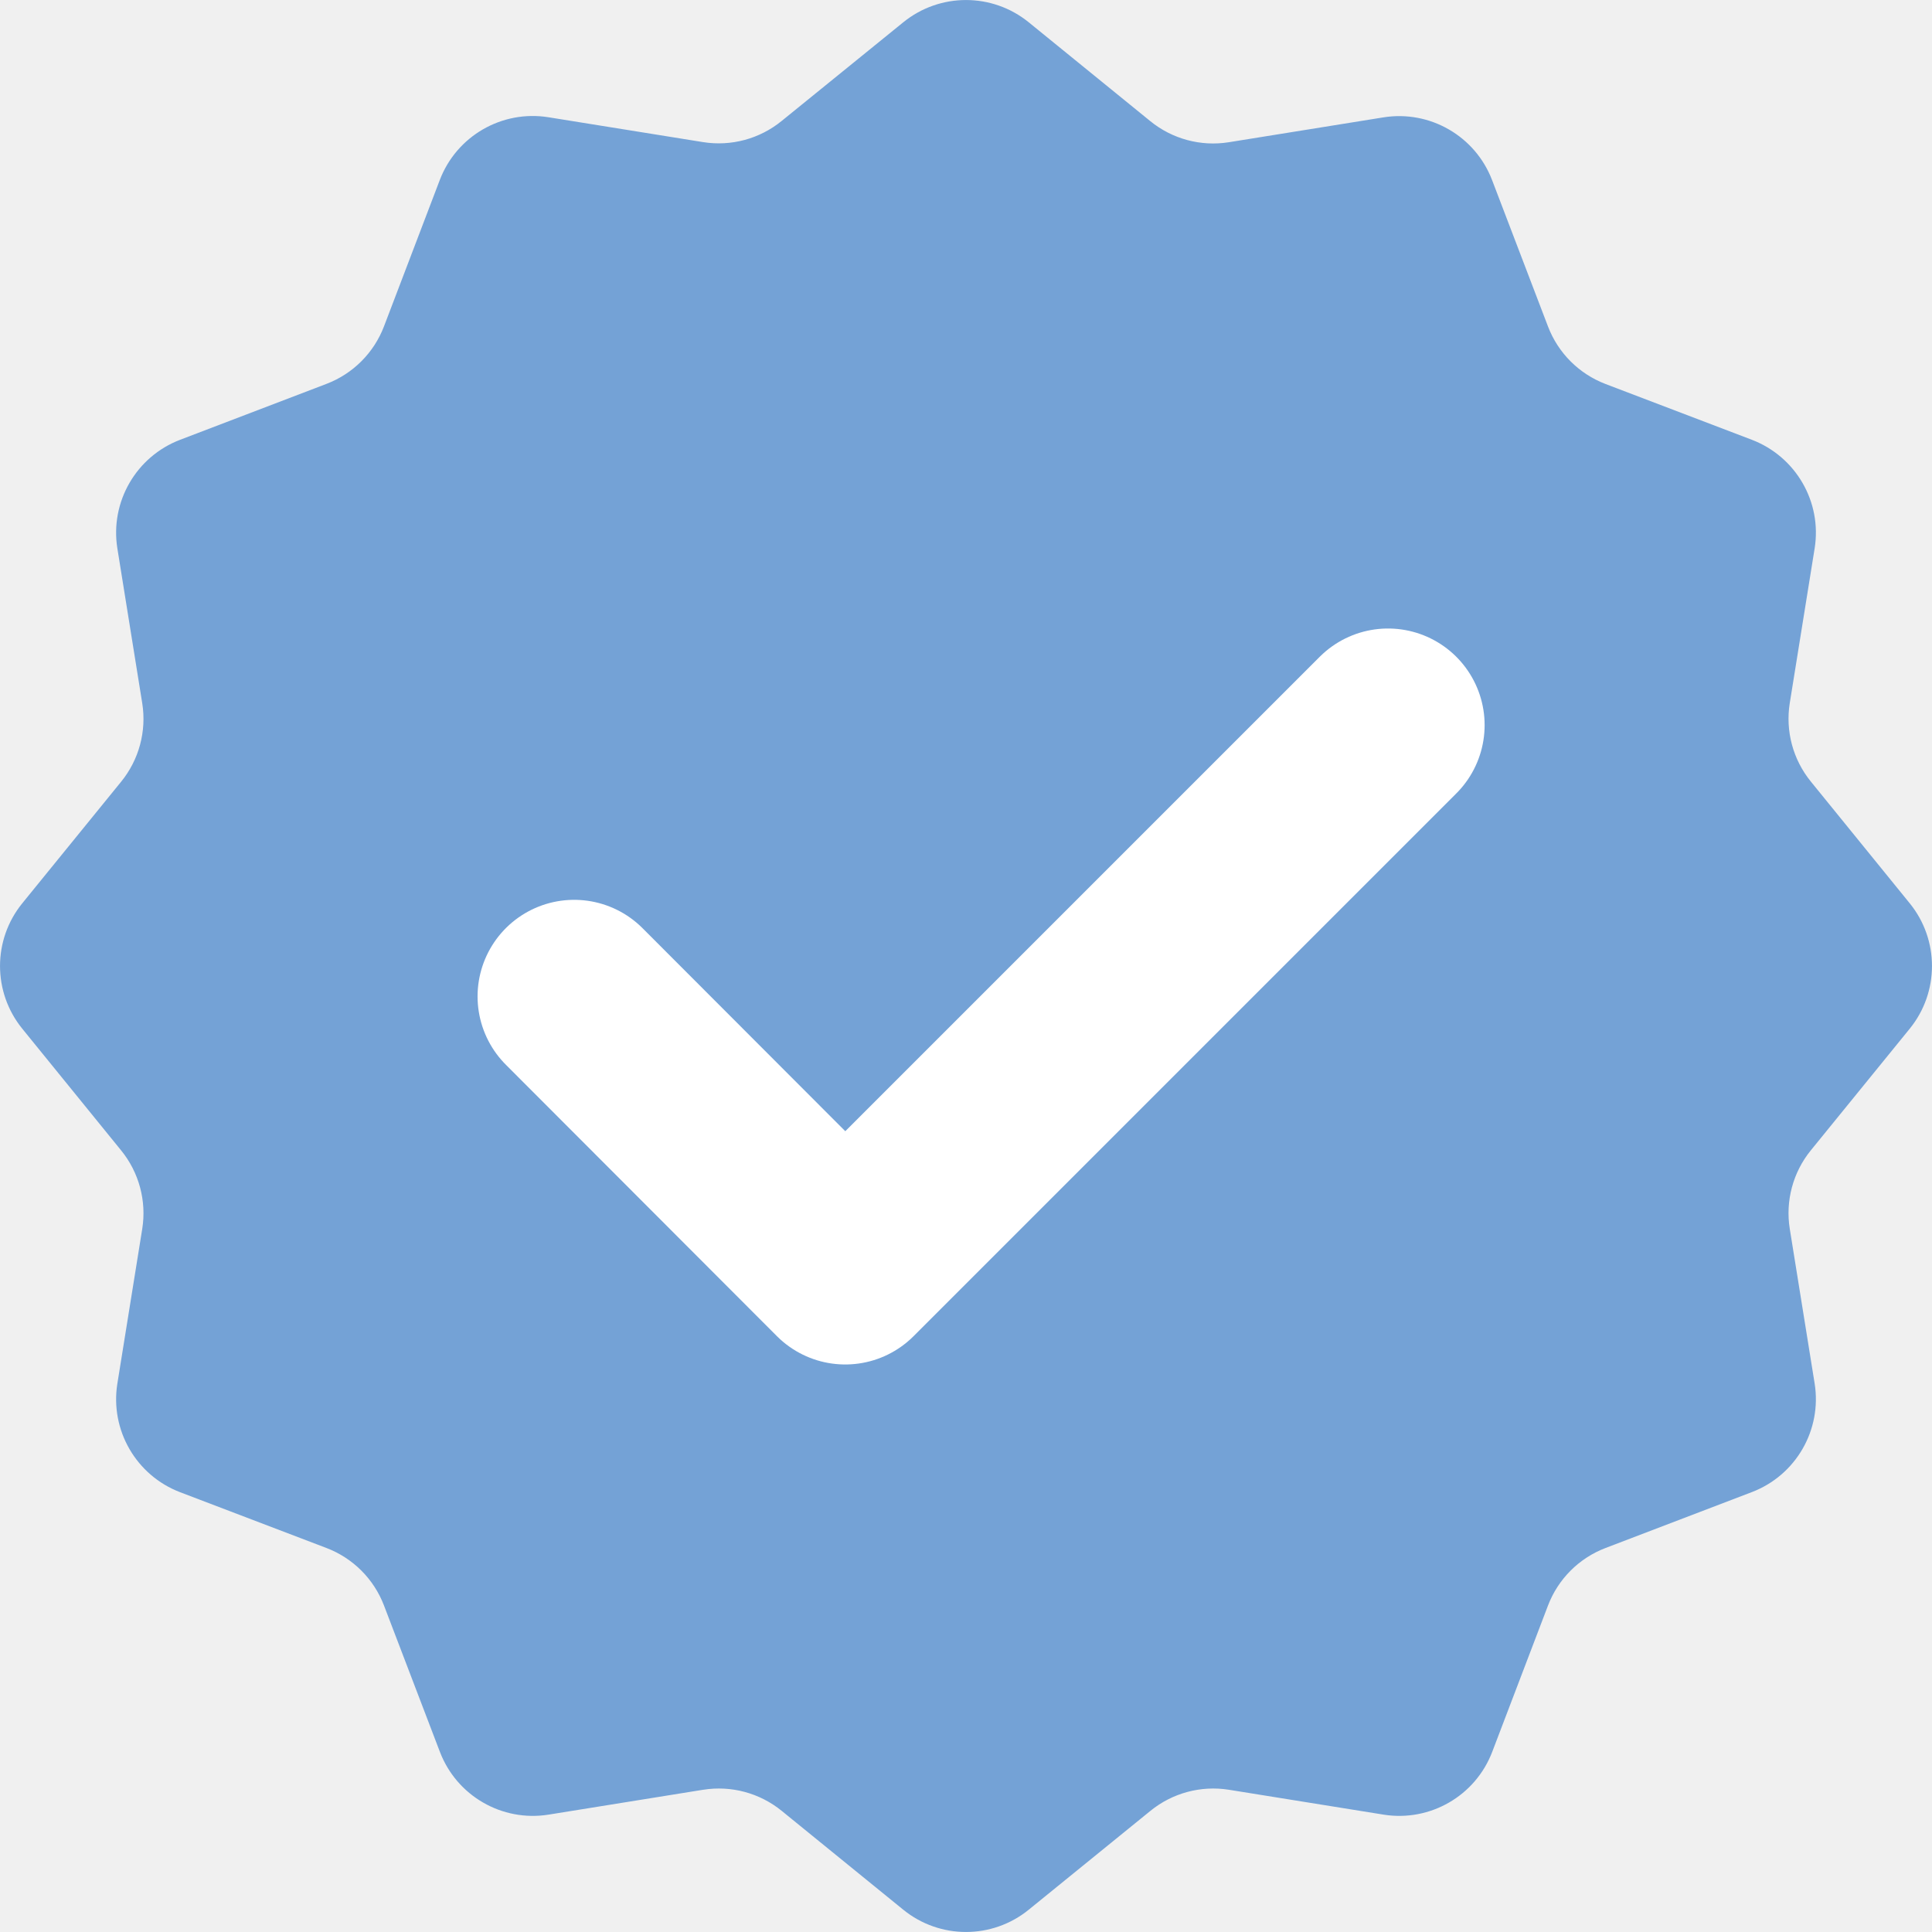
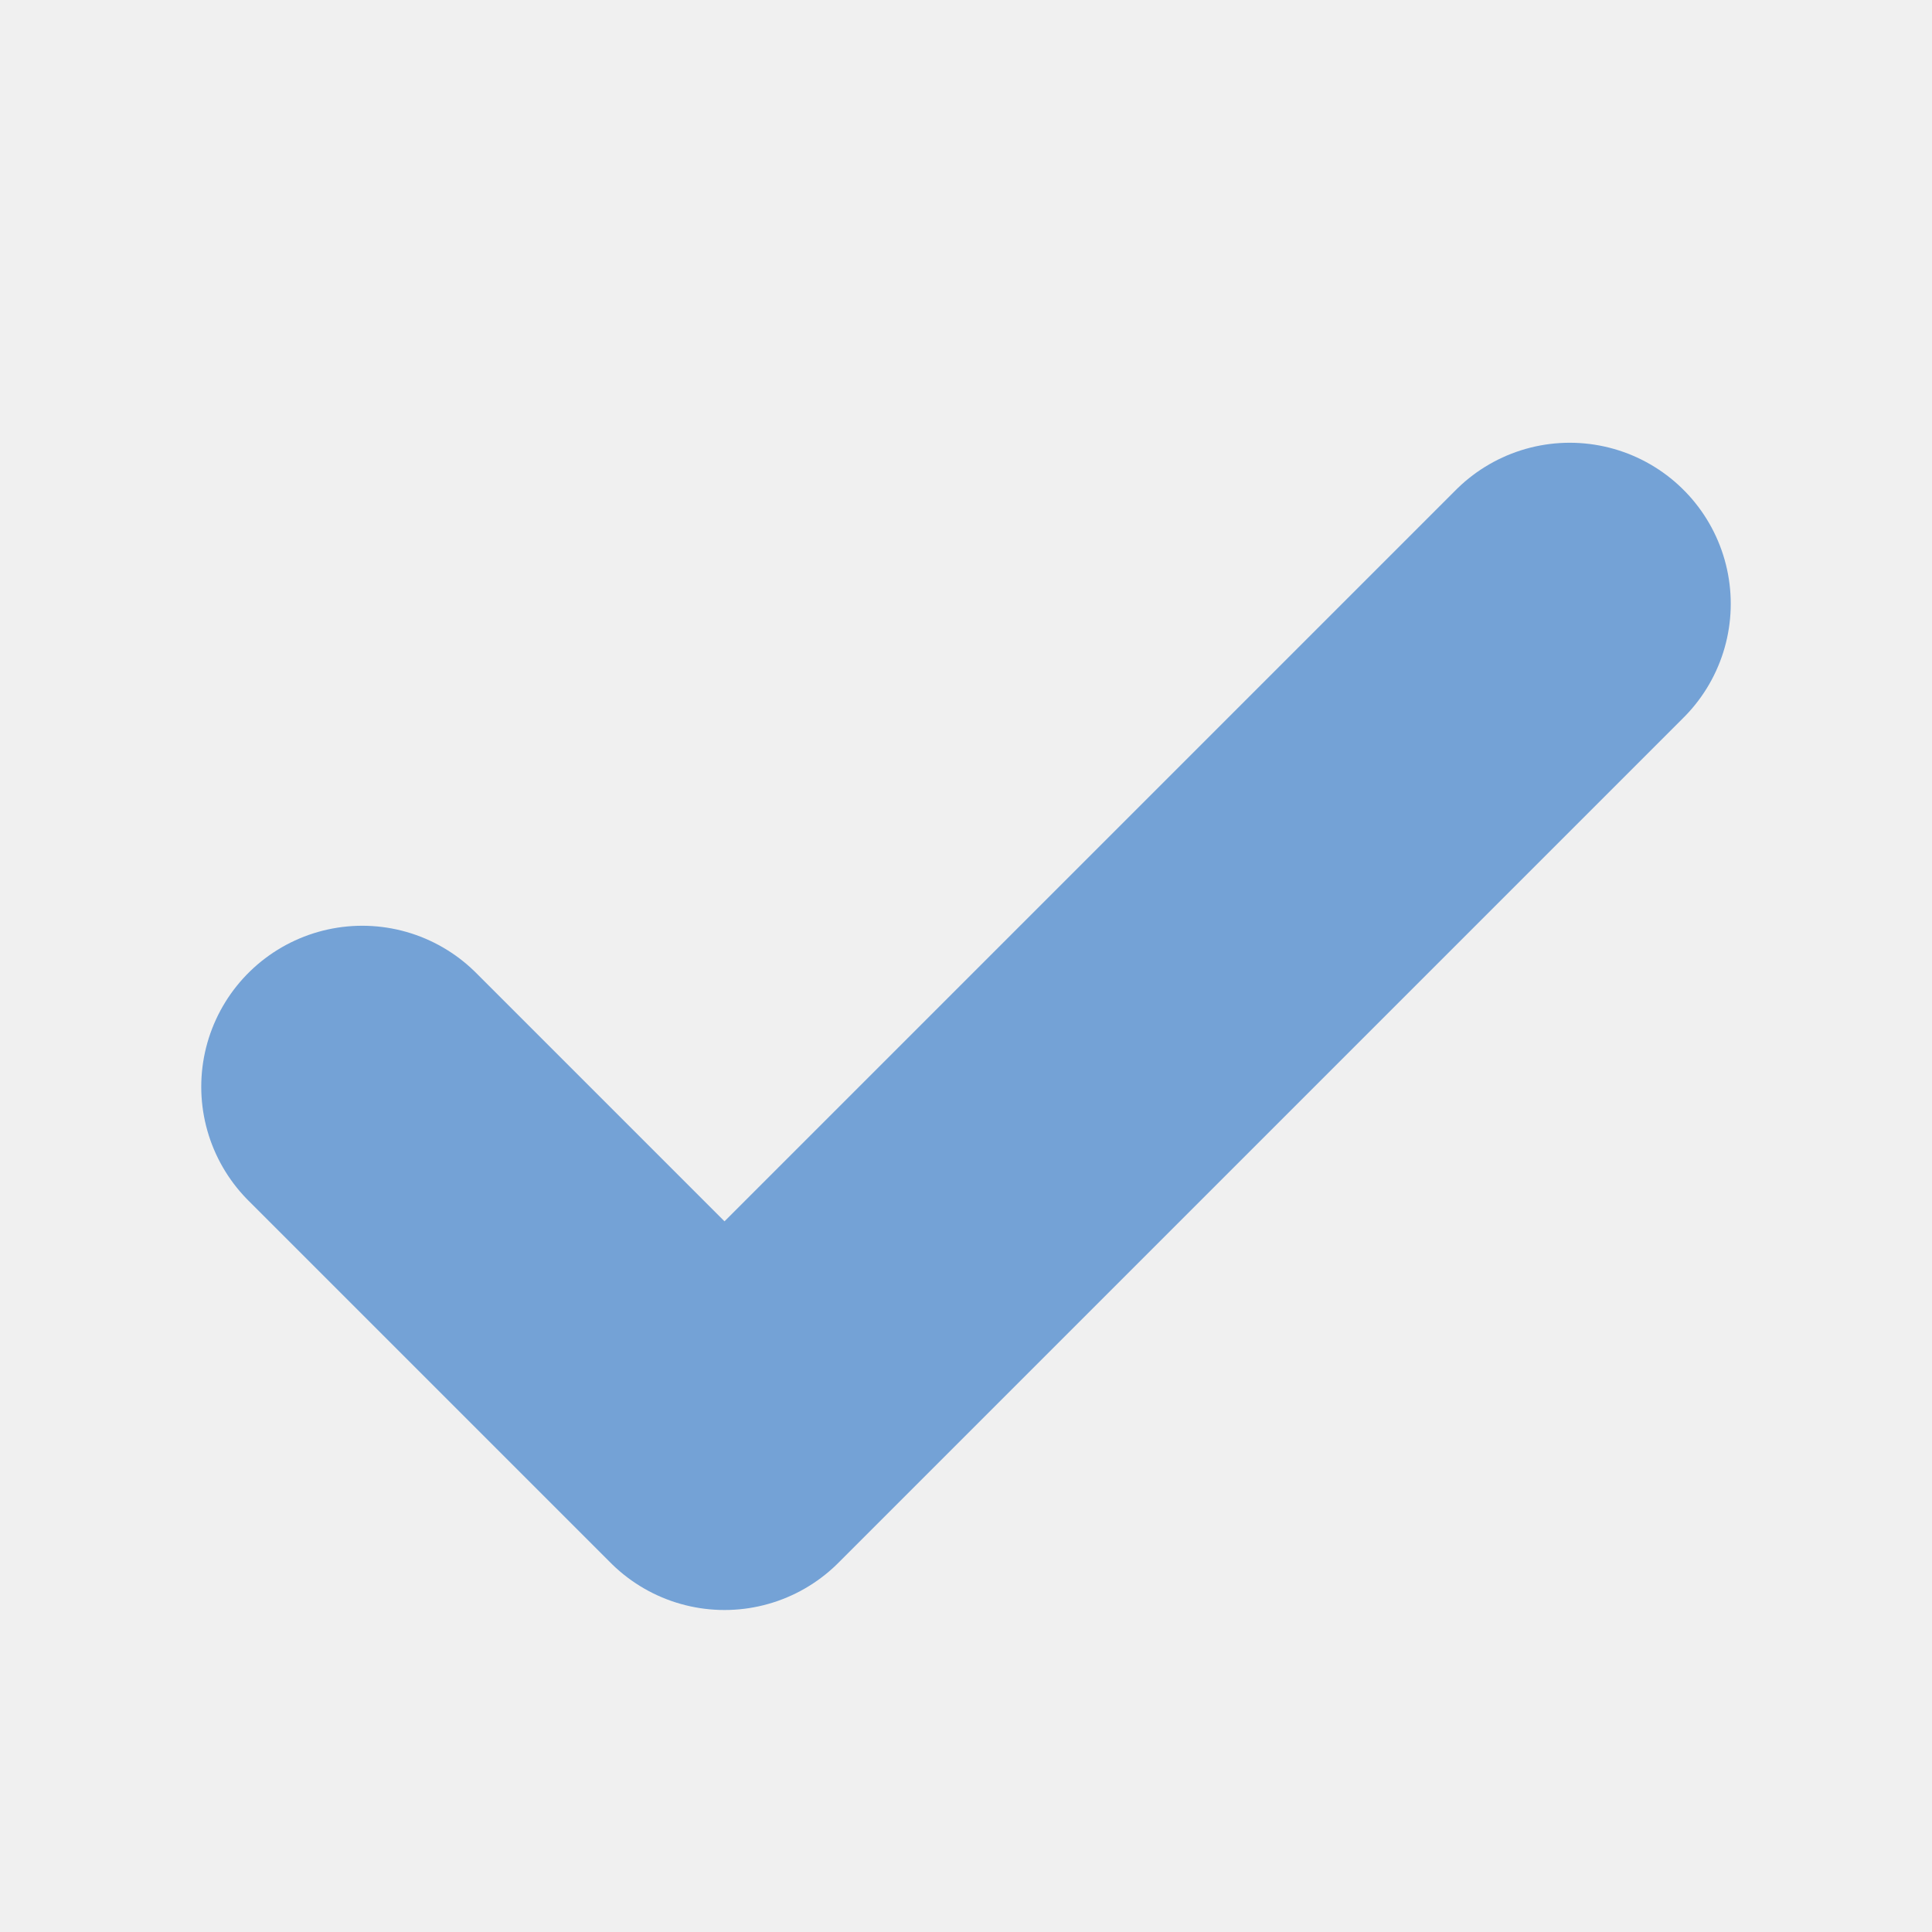
- <svg xmlns="http://www.w3.org/2000/svg" width="16" height="16">
-   <path fill="#74A2D6" d="M5.823 14.822l-1.28.206a.824.824 0 0 1-.9-.52l-.463-1.212a.824.824 0 0 0-.476-.476l-1.212-.462a.824.824 0 0 1-.52-.9l.206-1.281a.824.824 0 0 0-.175-.65L.185 8.52a.824.824 0 0 1 0-1.04l.818-1.006a.824.824 0 0 0 .175-.65L.972 4.542a.824.824 0 0 1 .52-.9l1.212-.463a.824.824 0 0 0 .476-.476l.462-1.212a.824.824 0 0 1 .9-.52l1.281.206a.824.824 0 0 0 .65-.175L7.48.185a.824.824 0 0 1 1.04 0l1.006.818a.824.824 0 0 0 .65.175l1.281-.206a.824.824 0 0 1 .9.52l.463 1.212c.084.22.257.392.476.476l1.212.462c.365.14.582.515.52.9l-.206 1.281a.824.824 0 0 0 .175.65l.818 1.007a.824.824 0 0 1 0 1.04l-.818 1.006a.824.824 0 0 0-.175.65l.206 1.281a.824.824 0 0 1-.52.9l-1.212.463a.824.824 0 0 0-.476.476l-.462 1.212a.824.824 0 0 1-.9.52l-1.281-.206a.824.824 0 0 0-.65.175l-1.007.818a.824.824 0 0 1-1.04 0l-1.006-.818a.824.824 0 0 0-.65-.175z" />
-   <path stroke="#FFF" fill="none" stroke-width="1.6" stroke-linecap="round" stroke-linejoin="round" d="M4.755 8.252L7 10.5l4.495-4.495" />
+ <svg xmlns="http://www.w3.org/2000/svg" width="12" height="12">
+   <polyline points="2.25 6.75 4.5 9 9.75 3.75" stroke="#74A2D6" stroke-linecap="round" stroke-linejoin="round" stroke-width="2px" fill="none" />
</svg>
